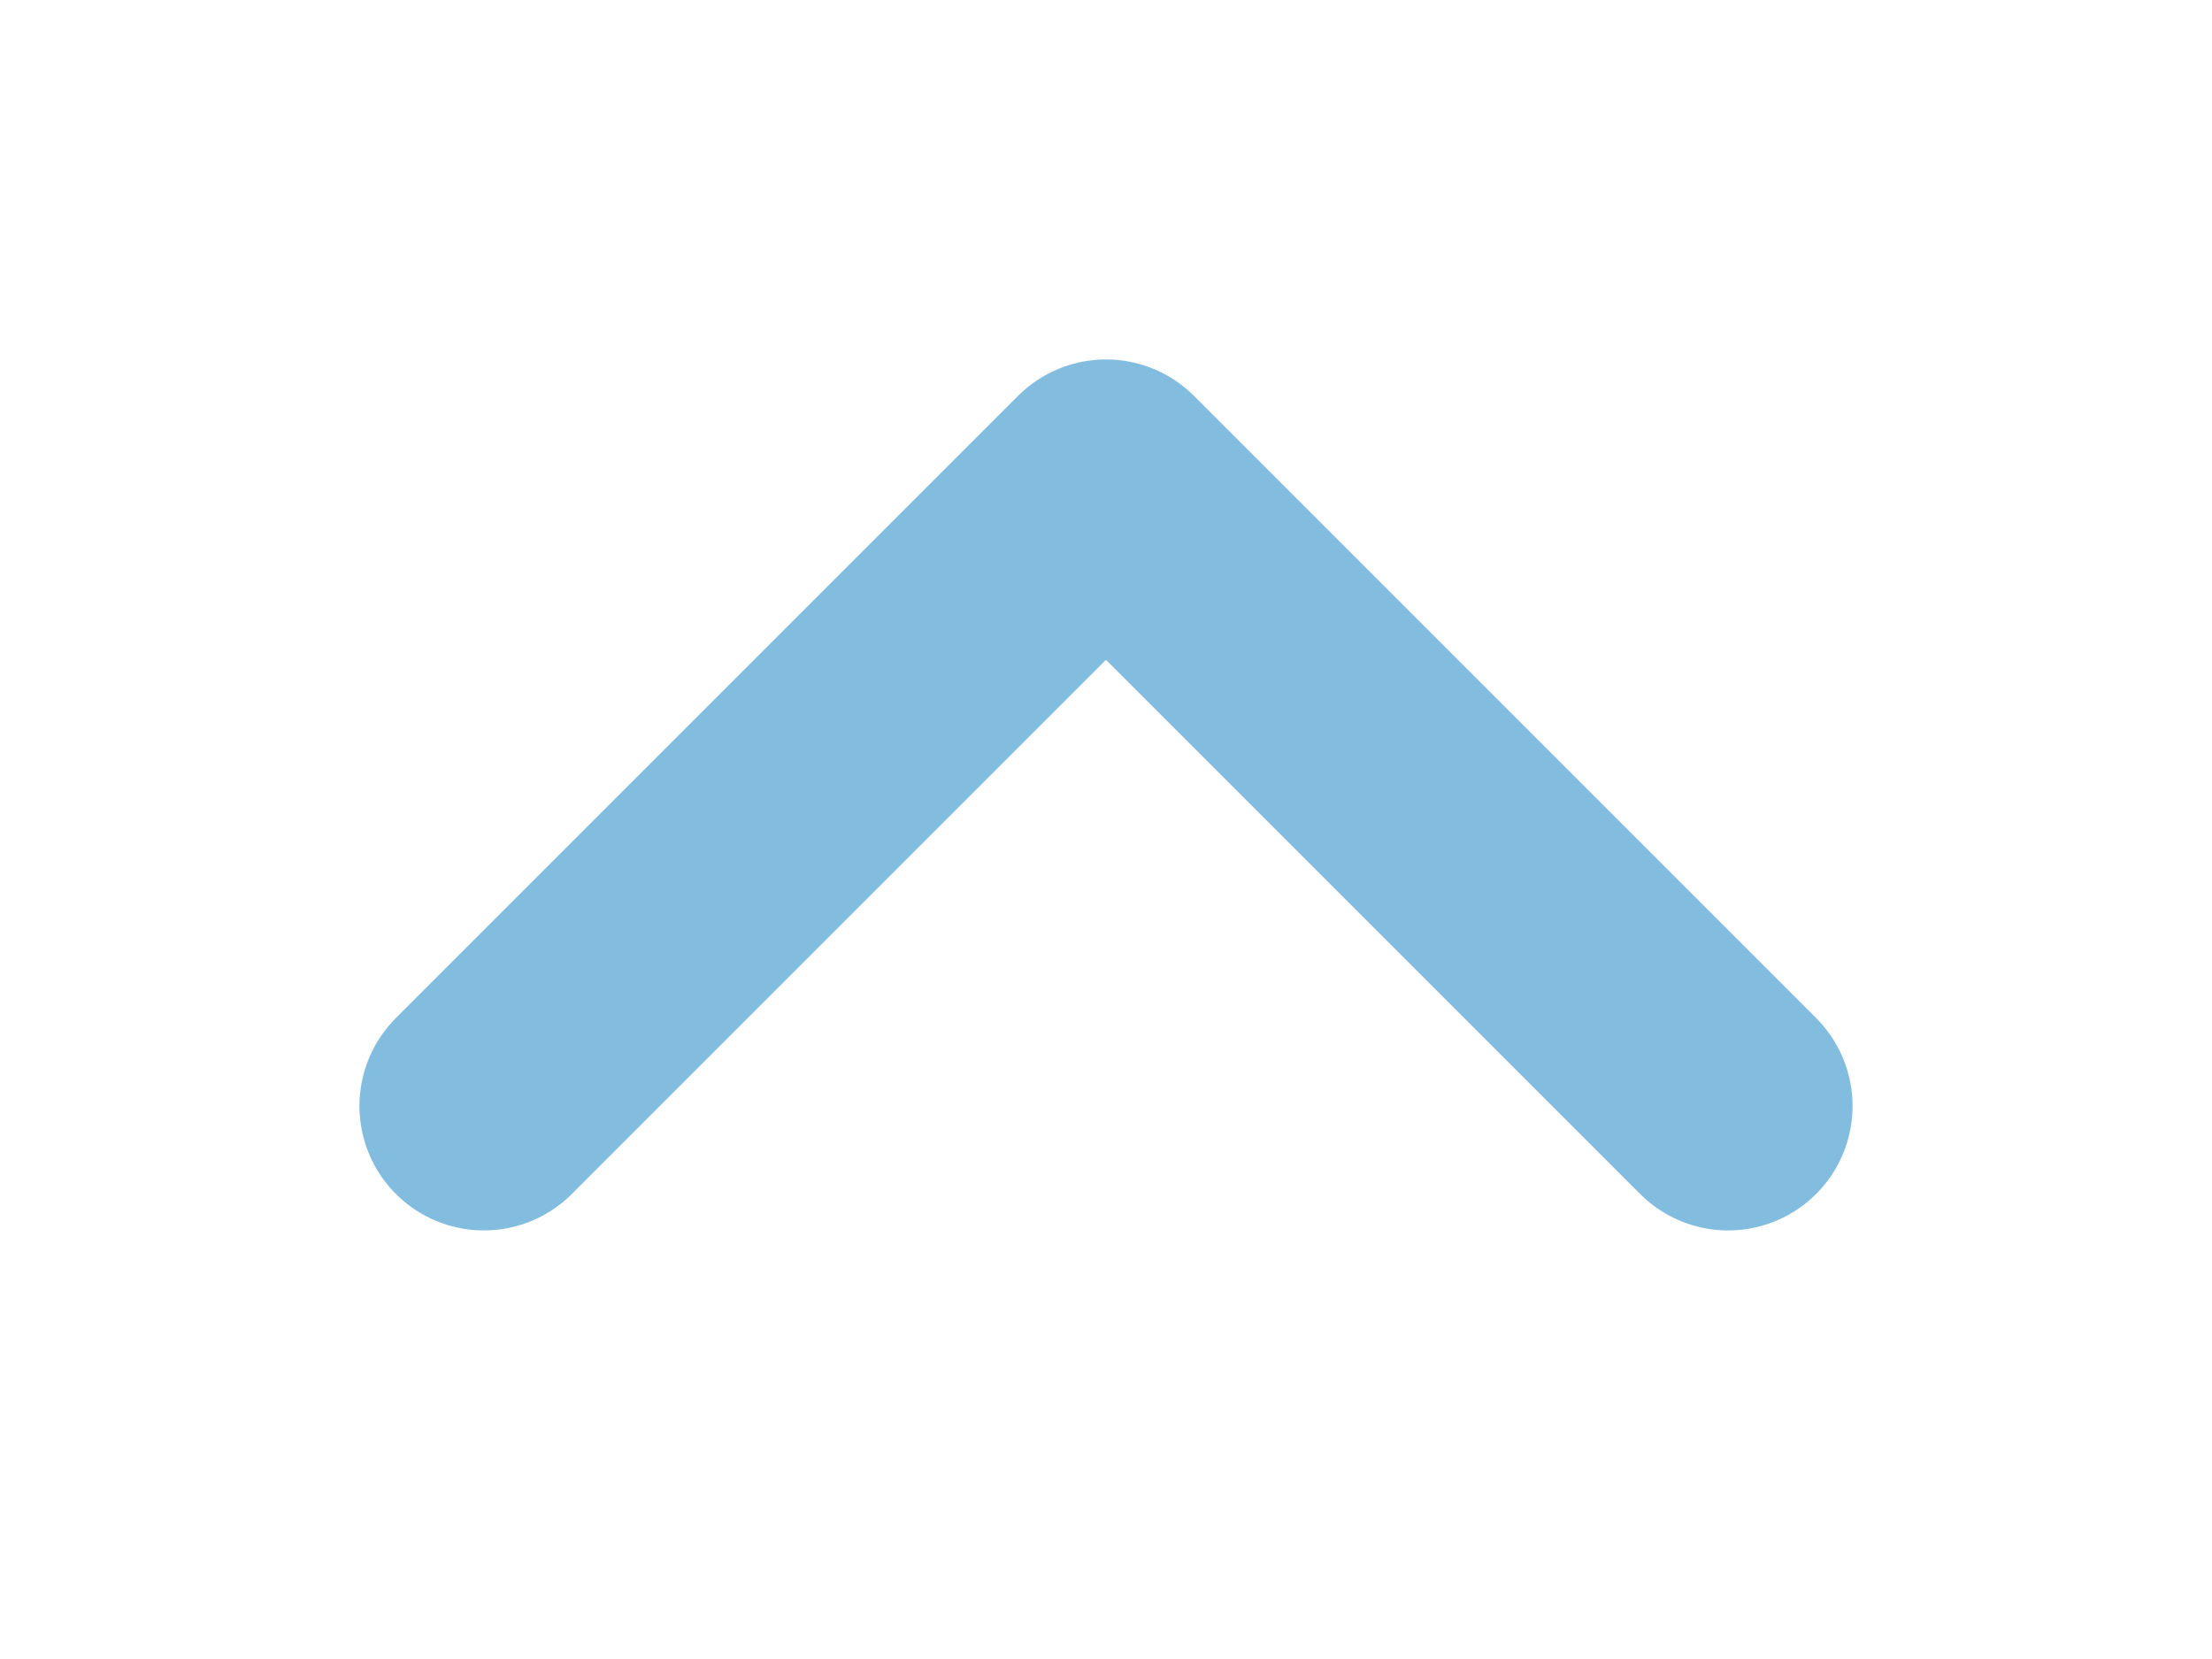
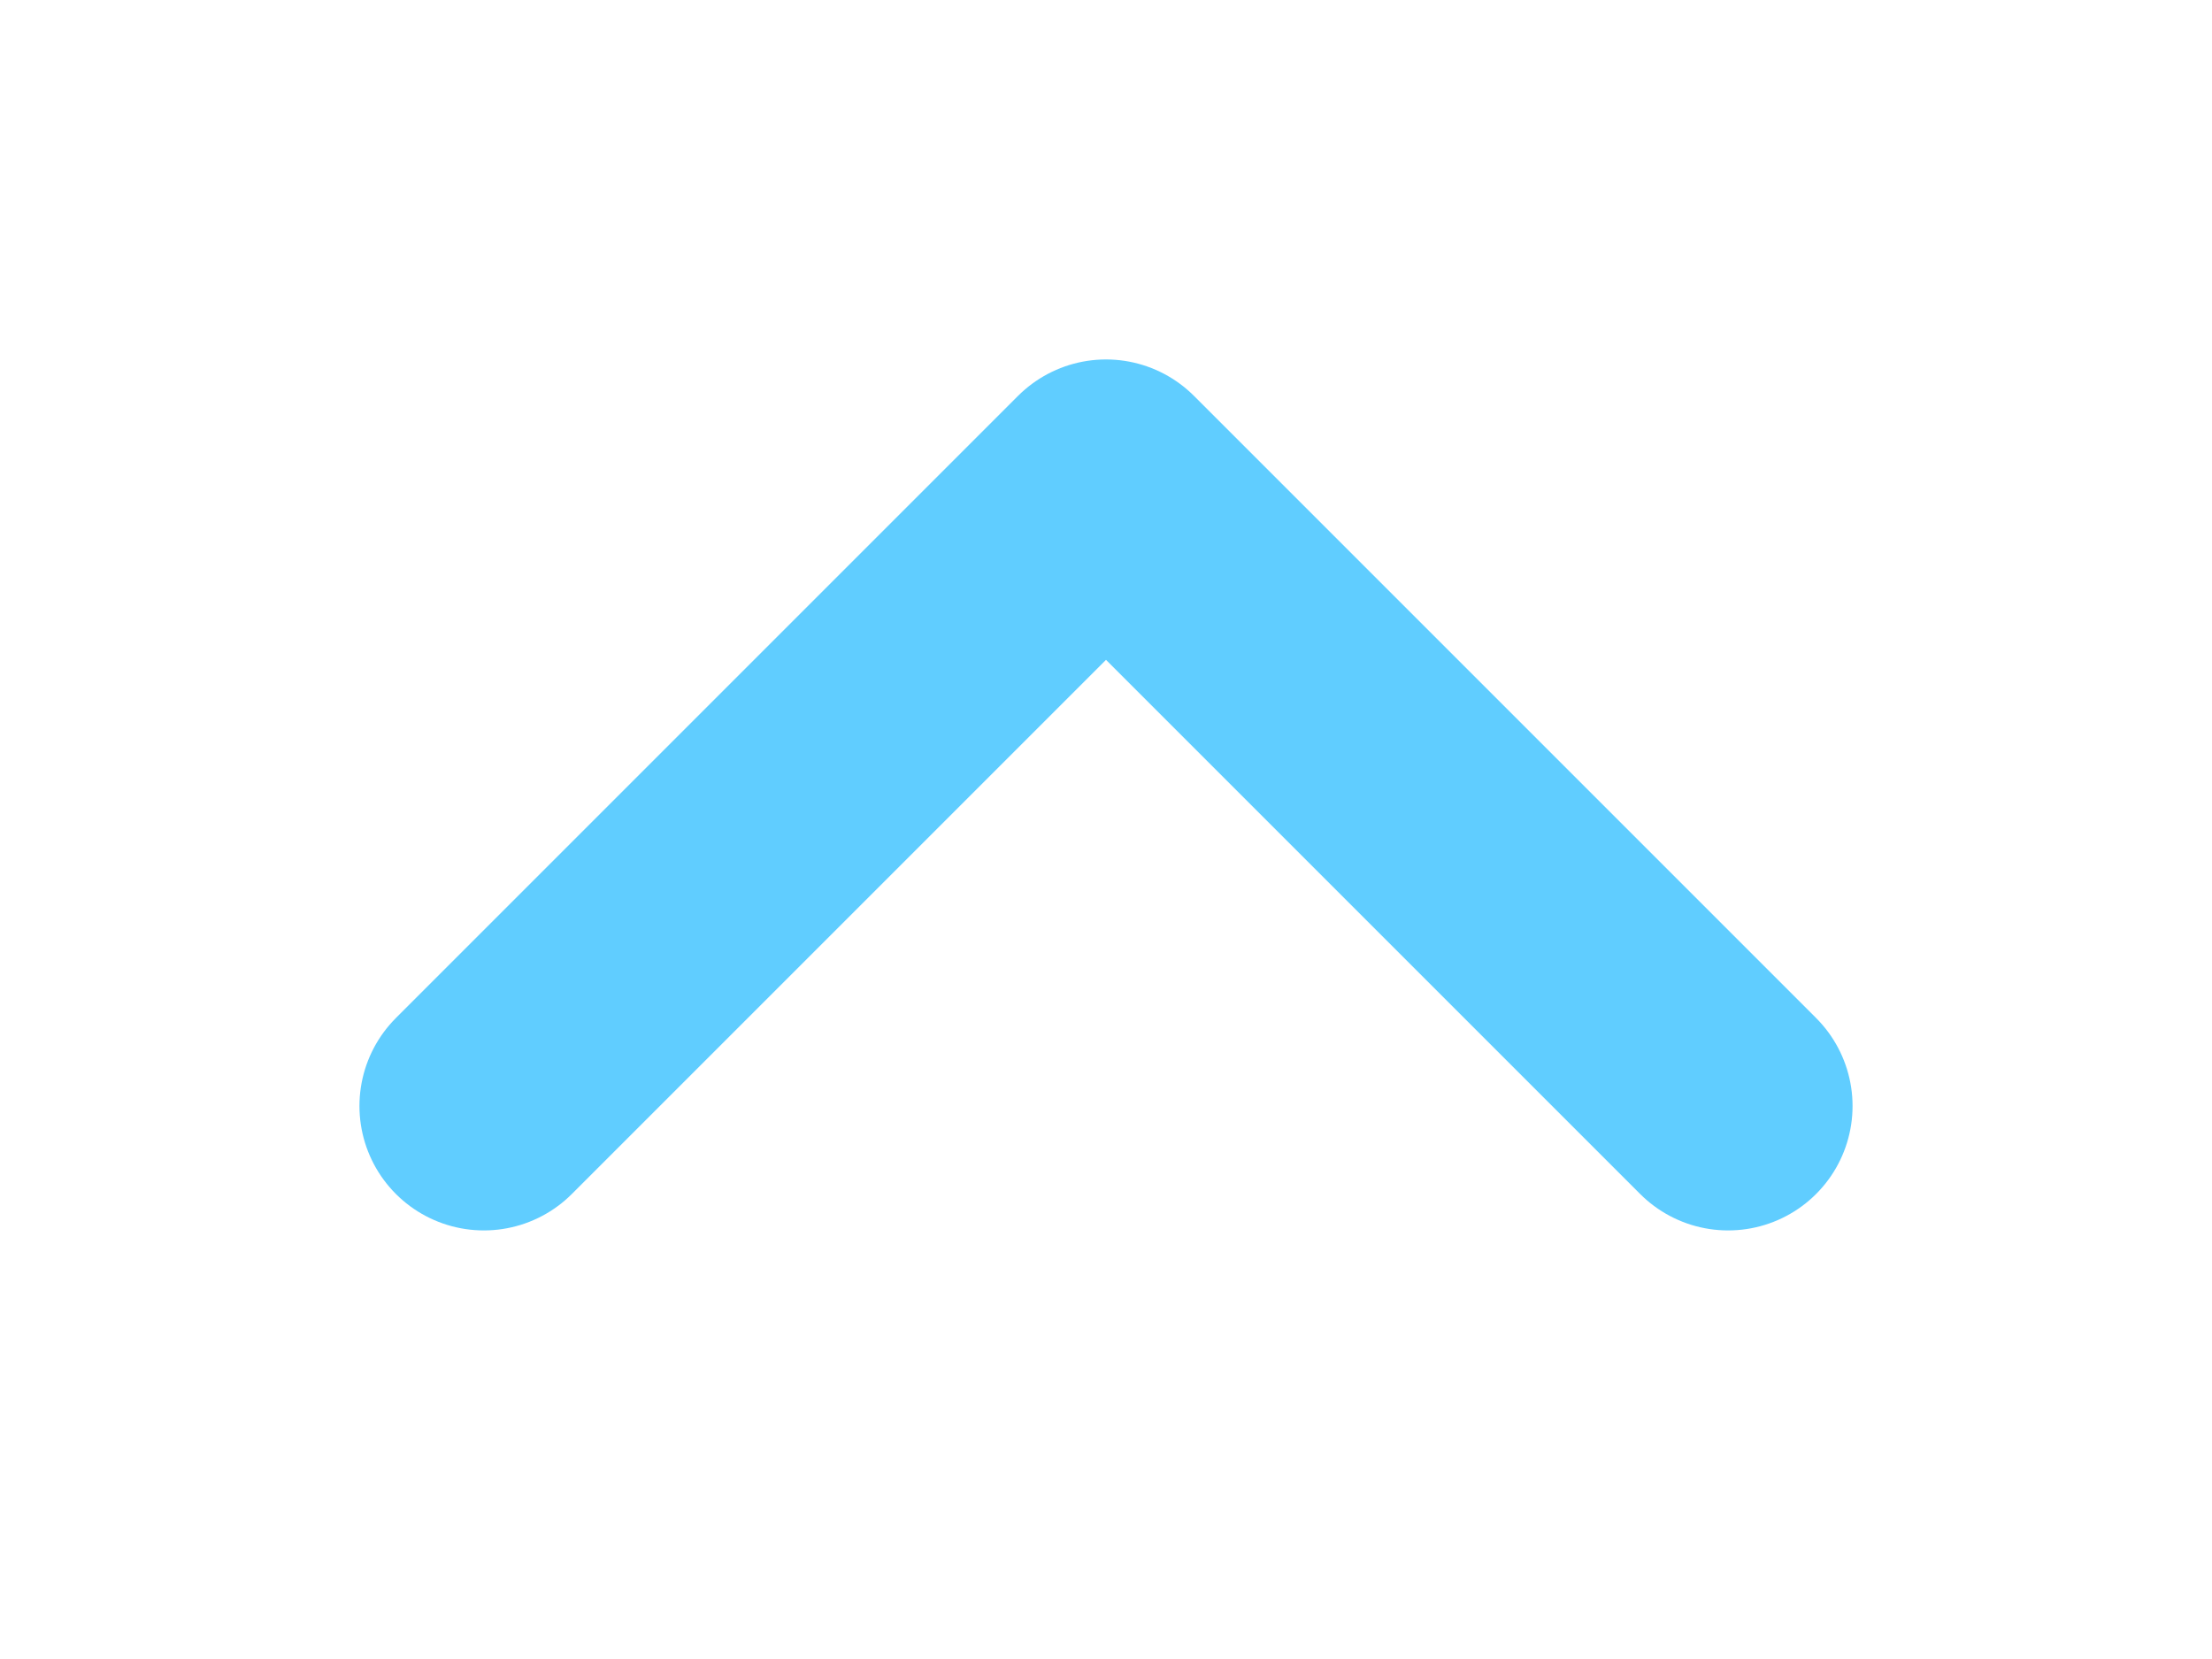
<svg xmlns="http://www.w3.org/2000/svg" width="16" height="12" viewBox="0 0 16 12">
-   <path d="M3.5 8 8 3.5 12.5 8" fill="none" stroke="#82BDE0" stroke-width="1.8" stroke-linecap="round" stroke-linejoin="round" />
+   <path d="M3.5 8 8 3.5 12.5 8" fill="none" stroke="#60CDFF" stroke-width="1.8" stroke-linecap="round" stroke-linejoin="round" />
</svg>
